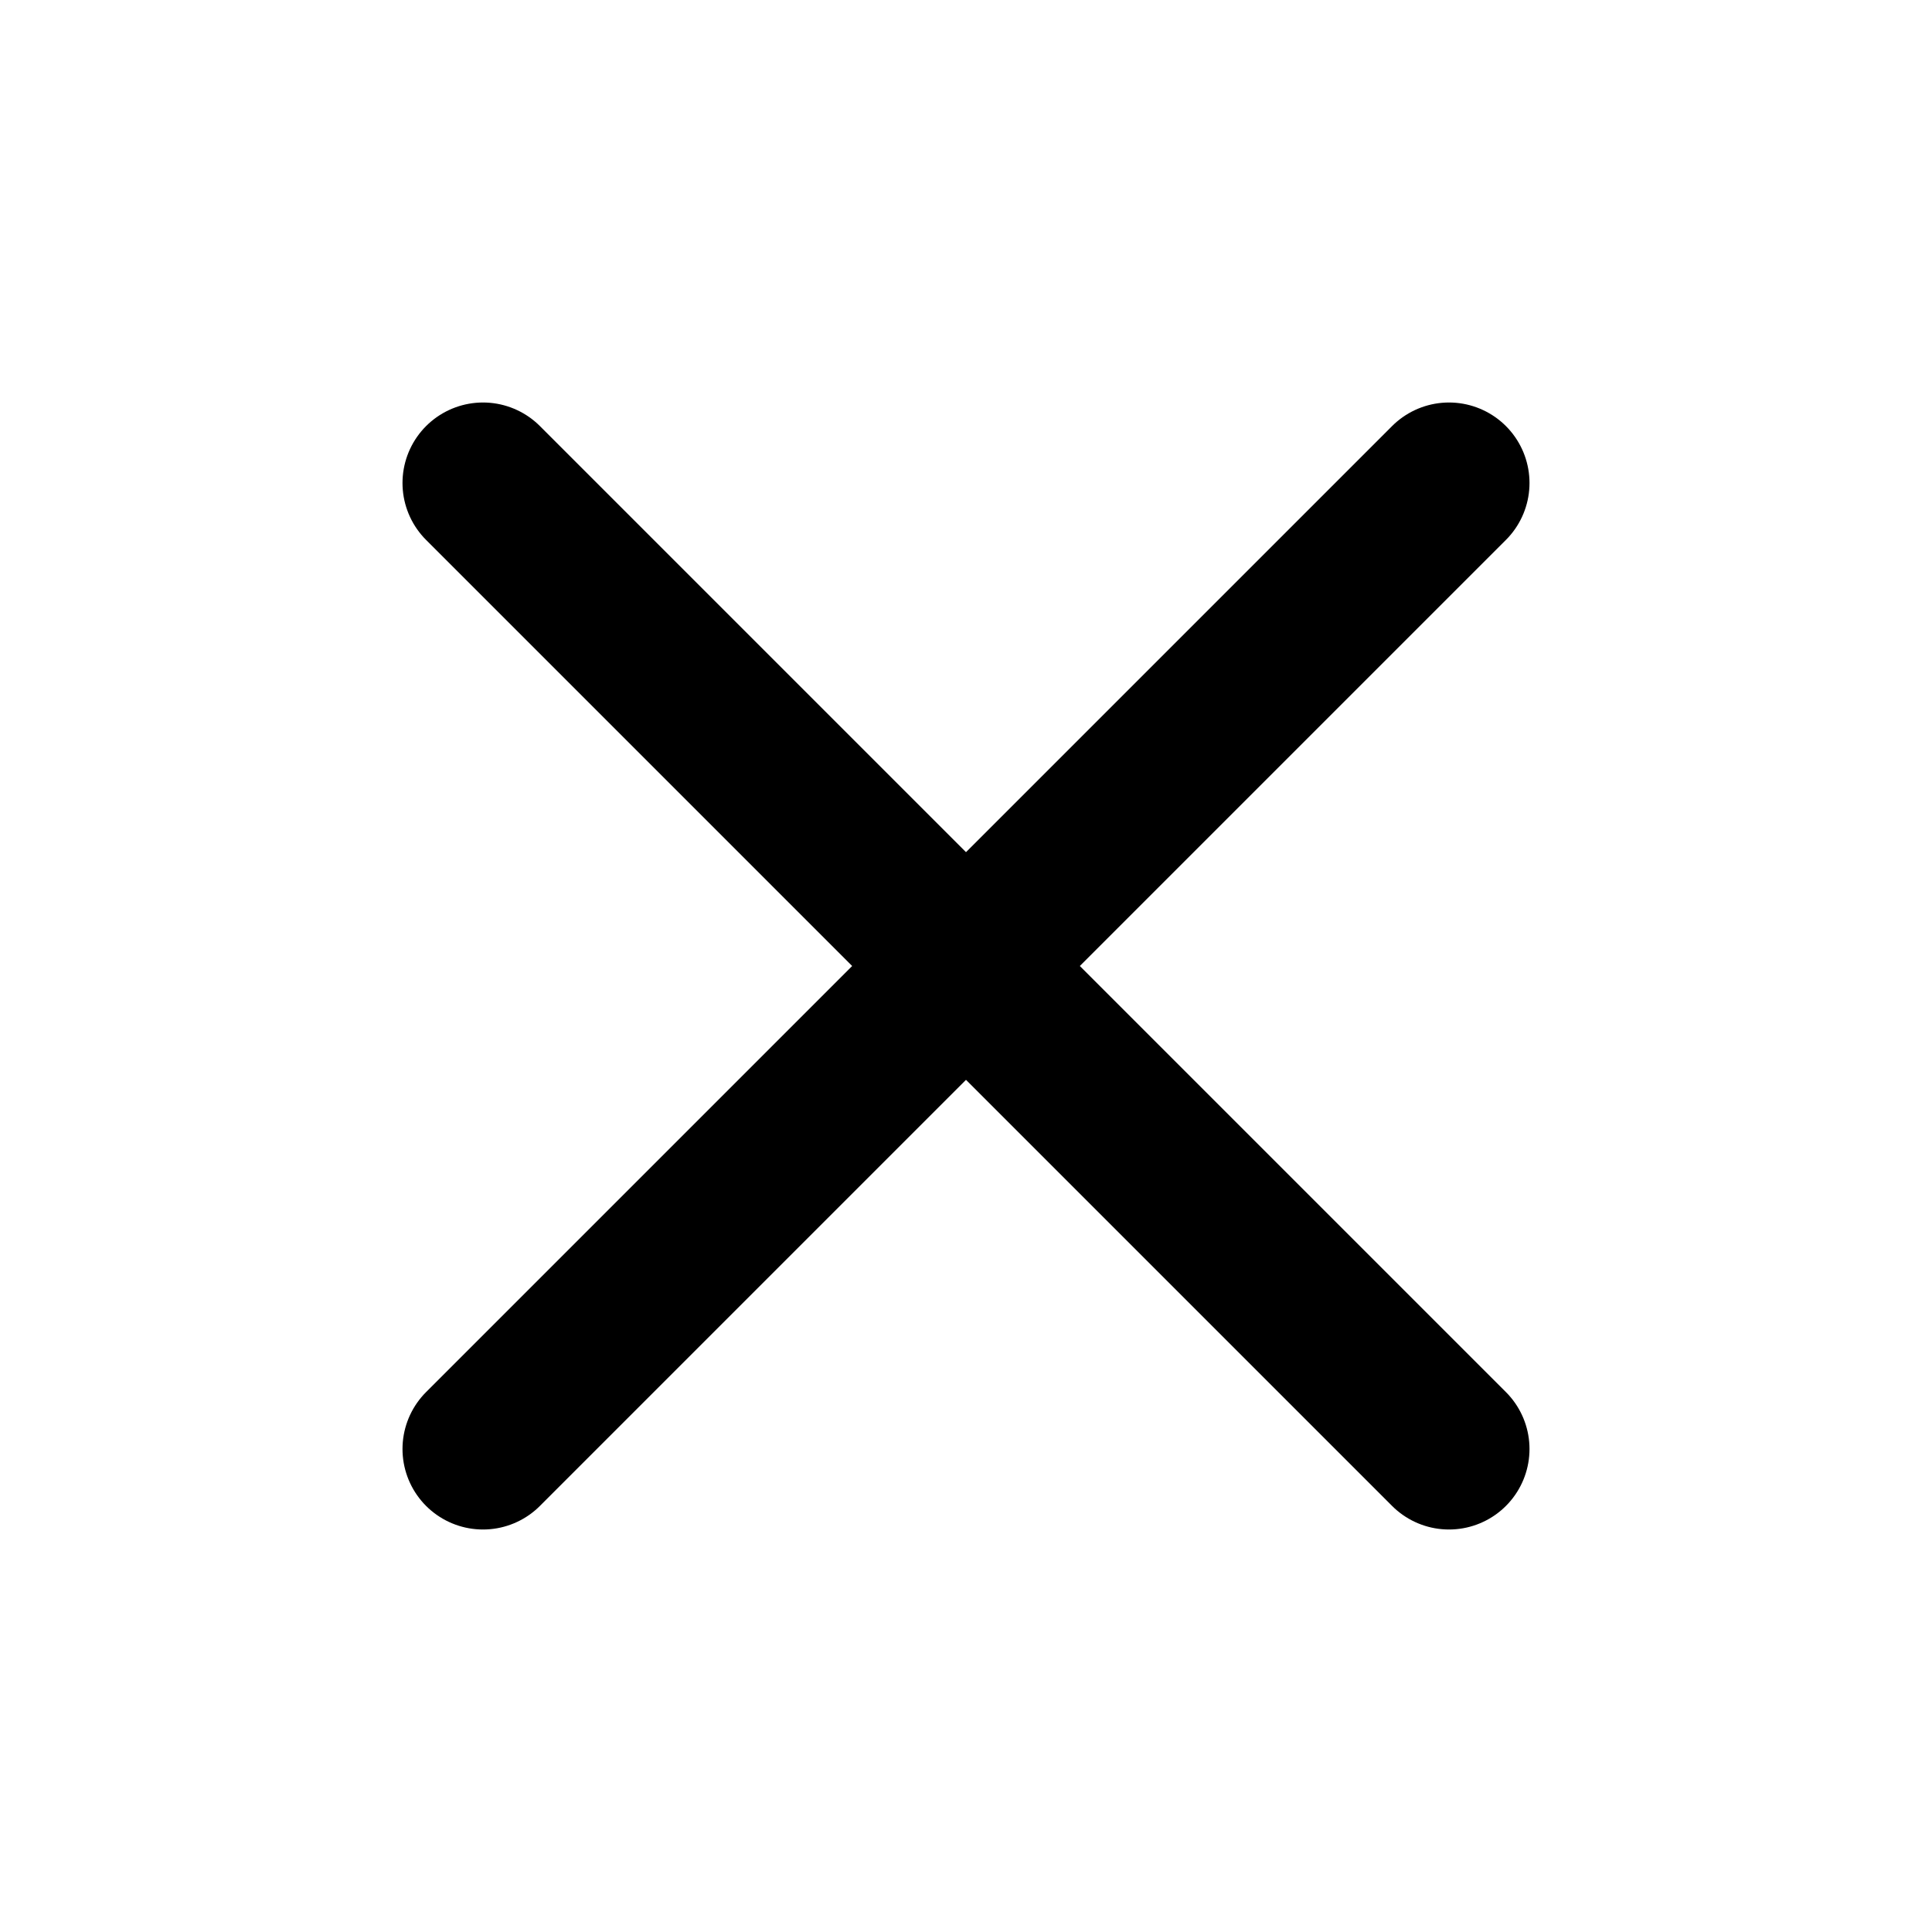
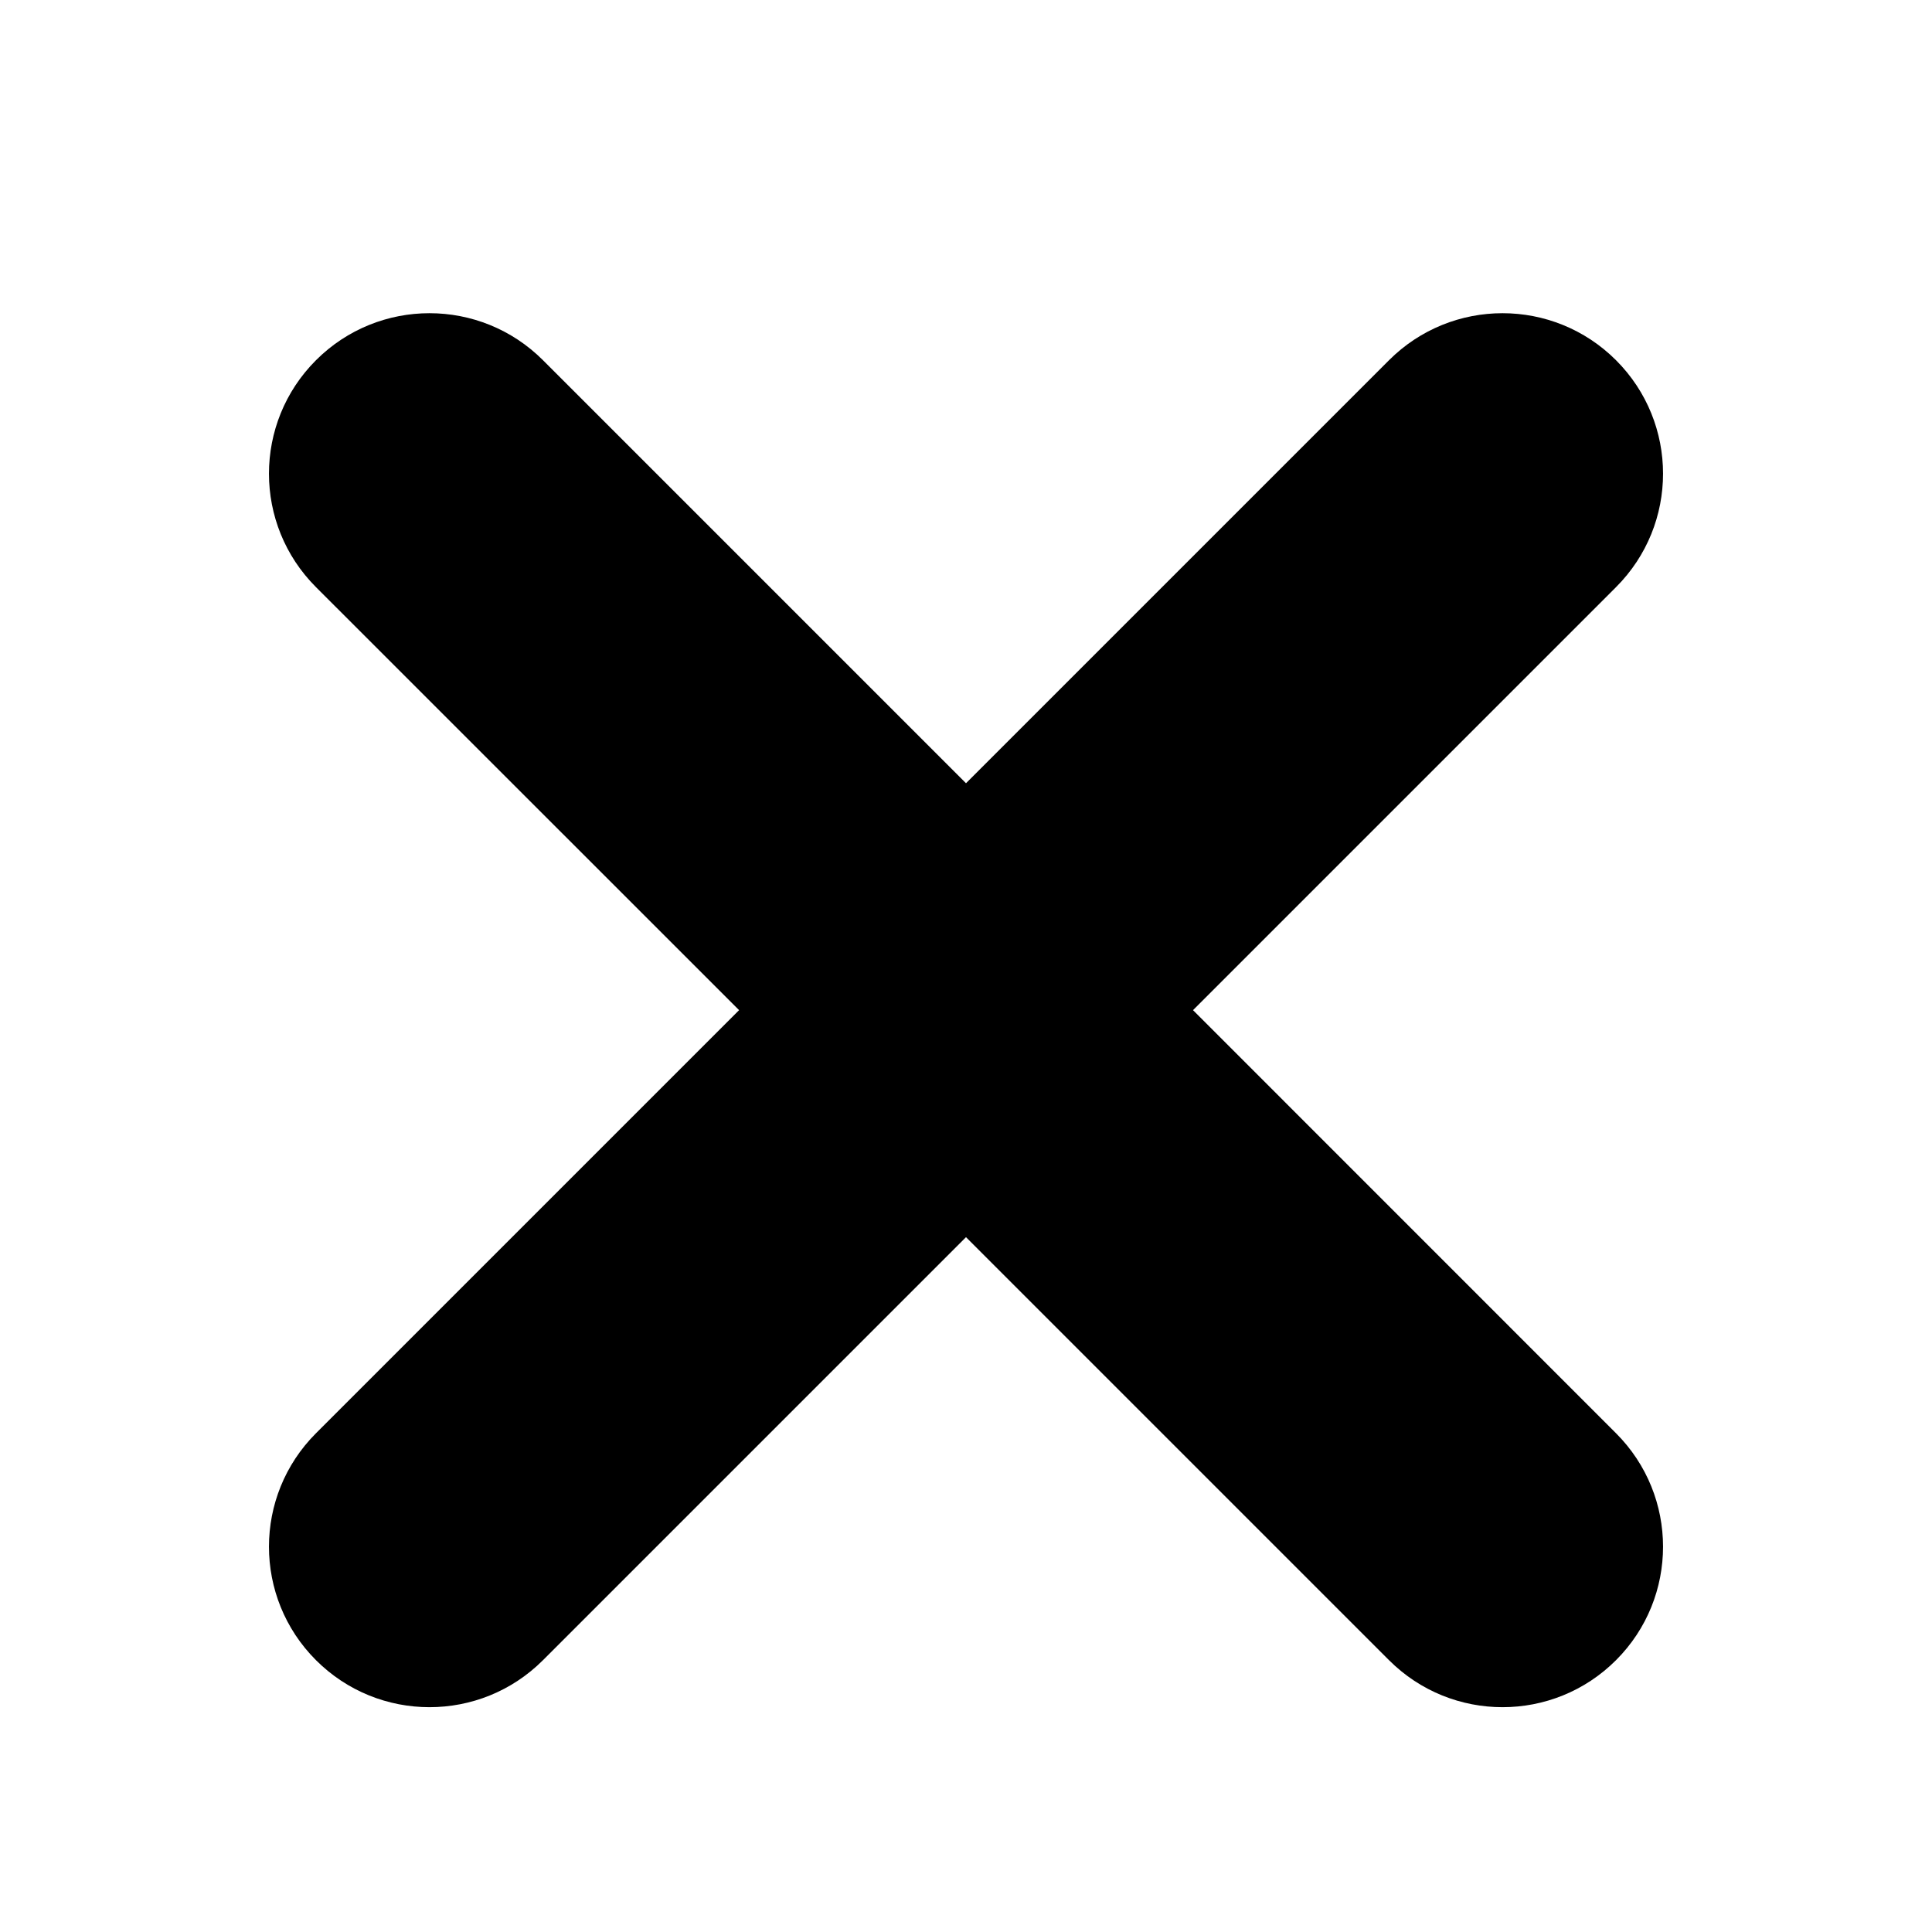
- <svg xmlns="http://www.w3.org/2000/svg" width="24" height="24" viewBox="0 0 24 24" fill="none">
-   <path d="M6 6L12 12M12 12L6 18M12 12L18 6M12 12L18 18" stroke="currentColor" stroke-width="2" stroke-linecap="round" />
+ <svg xmlns="http://www.w3.org/2000/svg" width="20" height="20" viewBox="0 0 20 20" fill="none">
+   <path fill-rule="evenodd" clip-rule="evenodd" d="M16.729 3.729C17.378 4.378 17.378 5.429 16.729 6.078L12.35 10.457L16.729 14.837C17.378 15.486 17.378 16.537 16.729 17.186C16.08 17.835 15.028 17.835 14.379 17.186L10 12.807L5.621 17.186C4.972 17.835 3.92 17.835 3.271 17.186C2.622 16.537 2.622 15.486 3.271 14.837L7.651 10.457L3.271 6.078C2.622 5.429 2.622 4.378 3.271 3.729C3.92 3.08 4.972 3.08 5.621 3.729L10 8.108L14.379 3.729C15.028 3.08 16.08 3.08 16.729 3.729Z" fill="currentColor" />
</svg>
